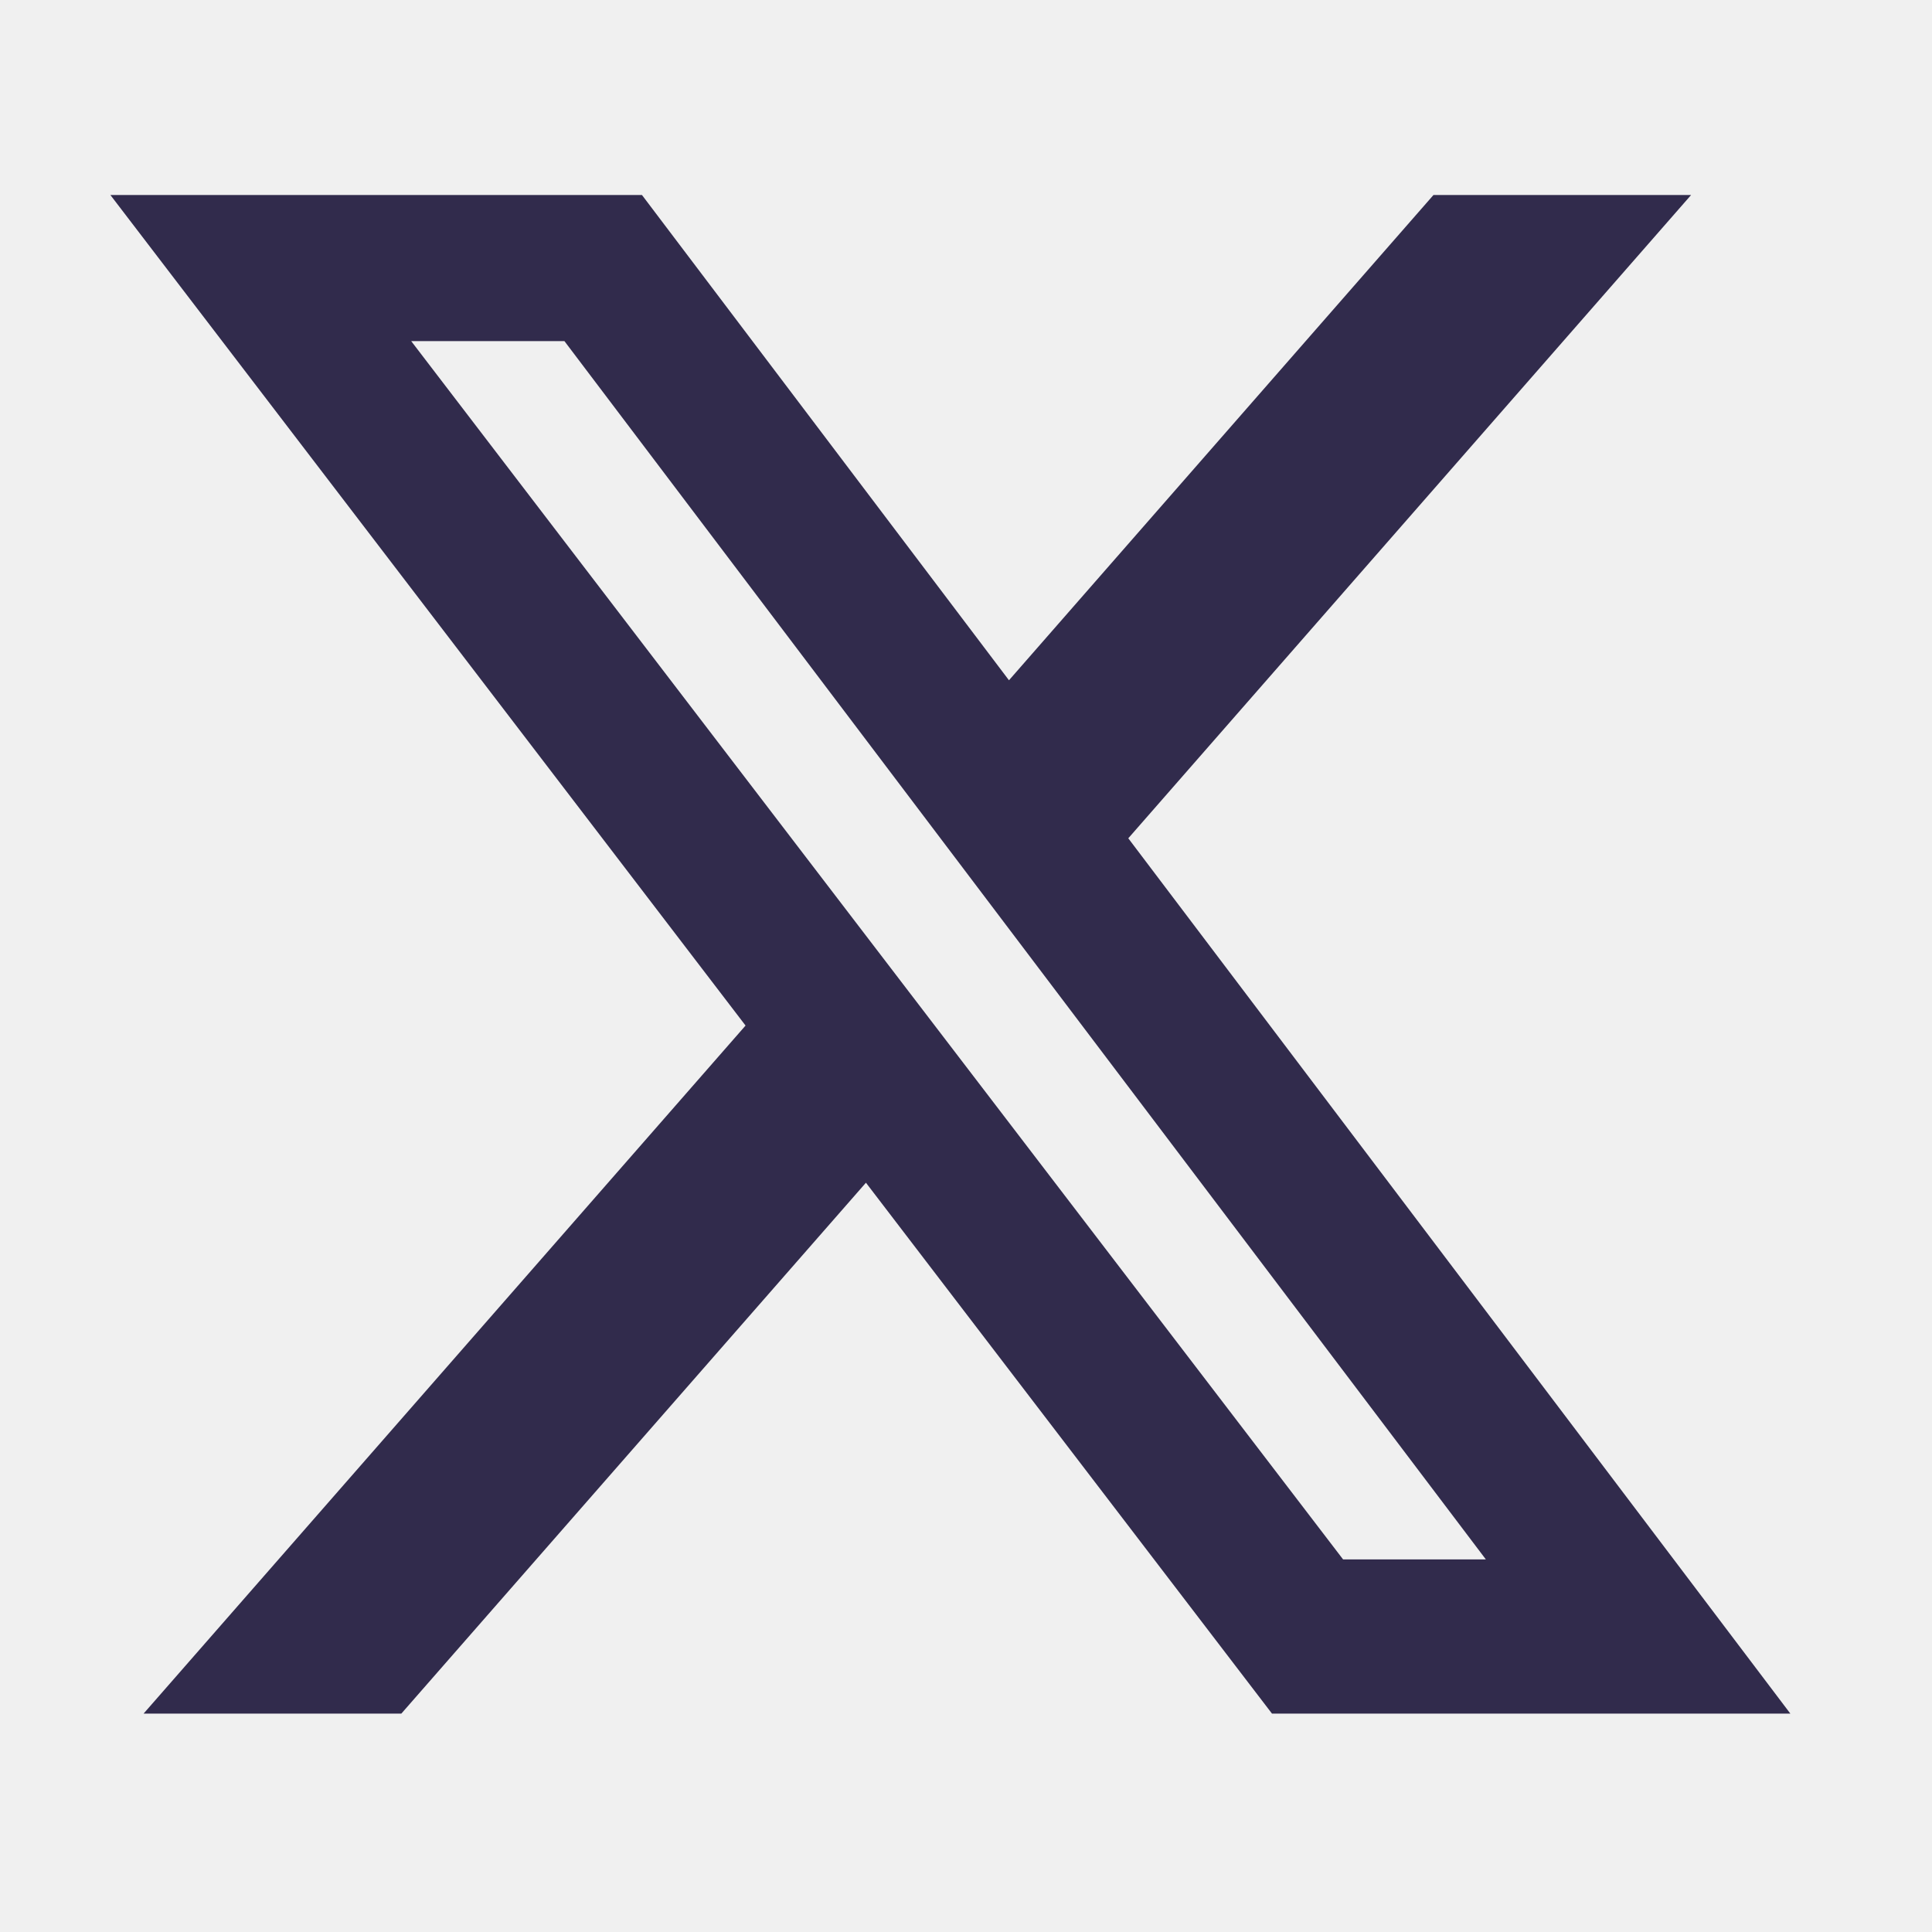
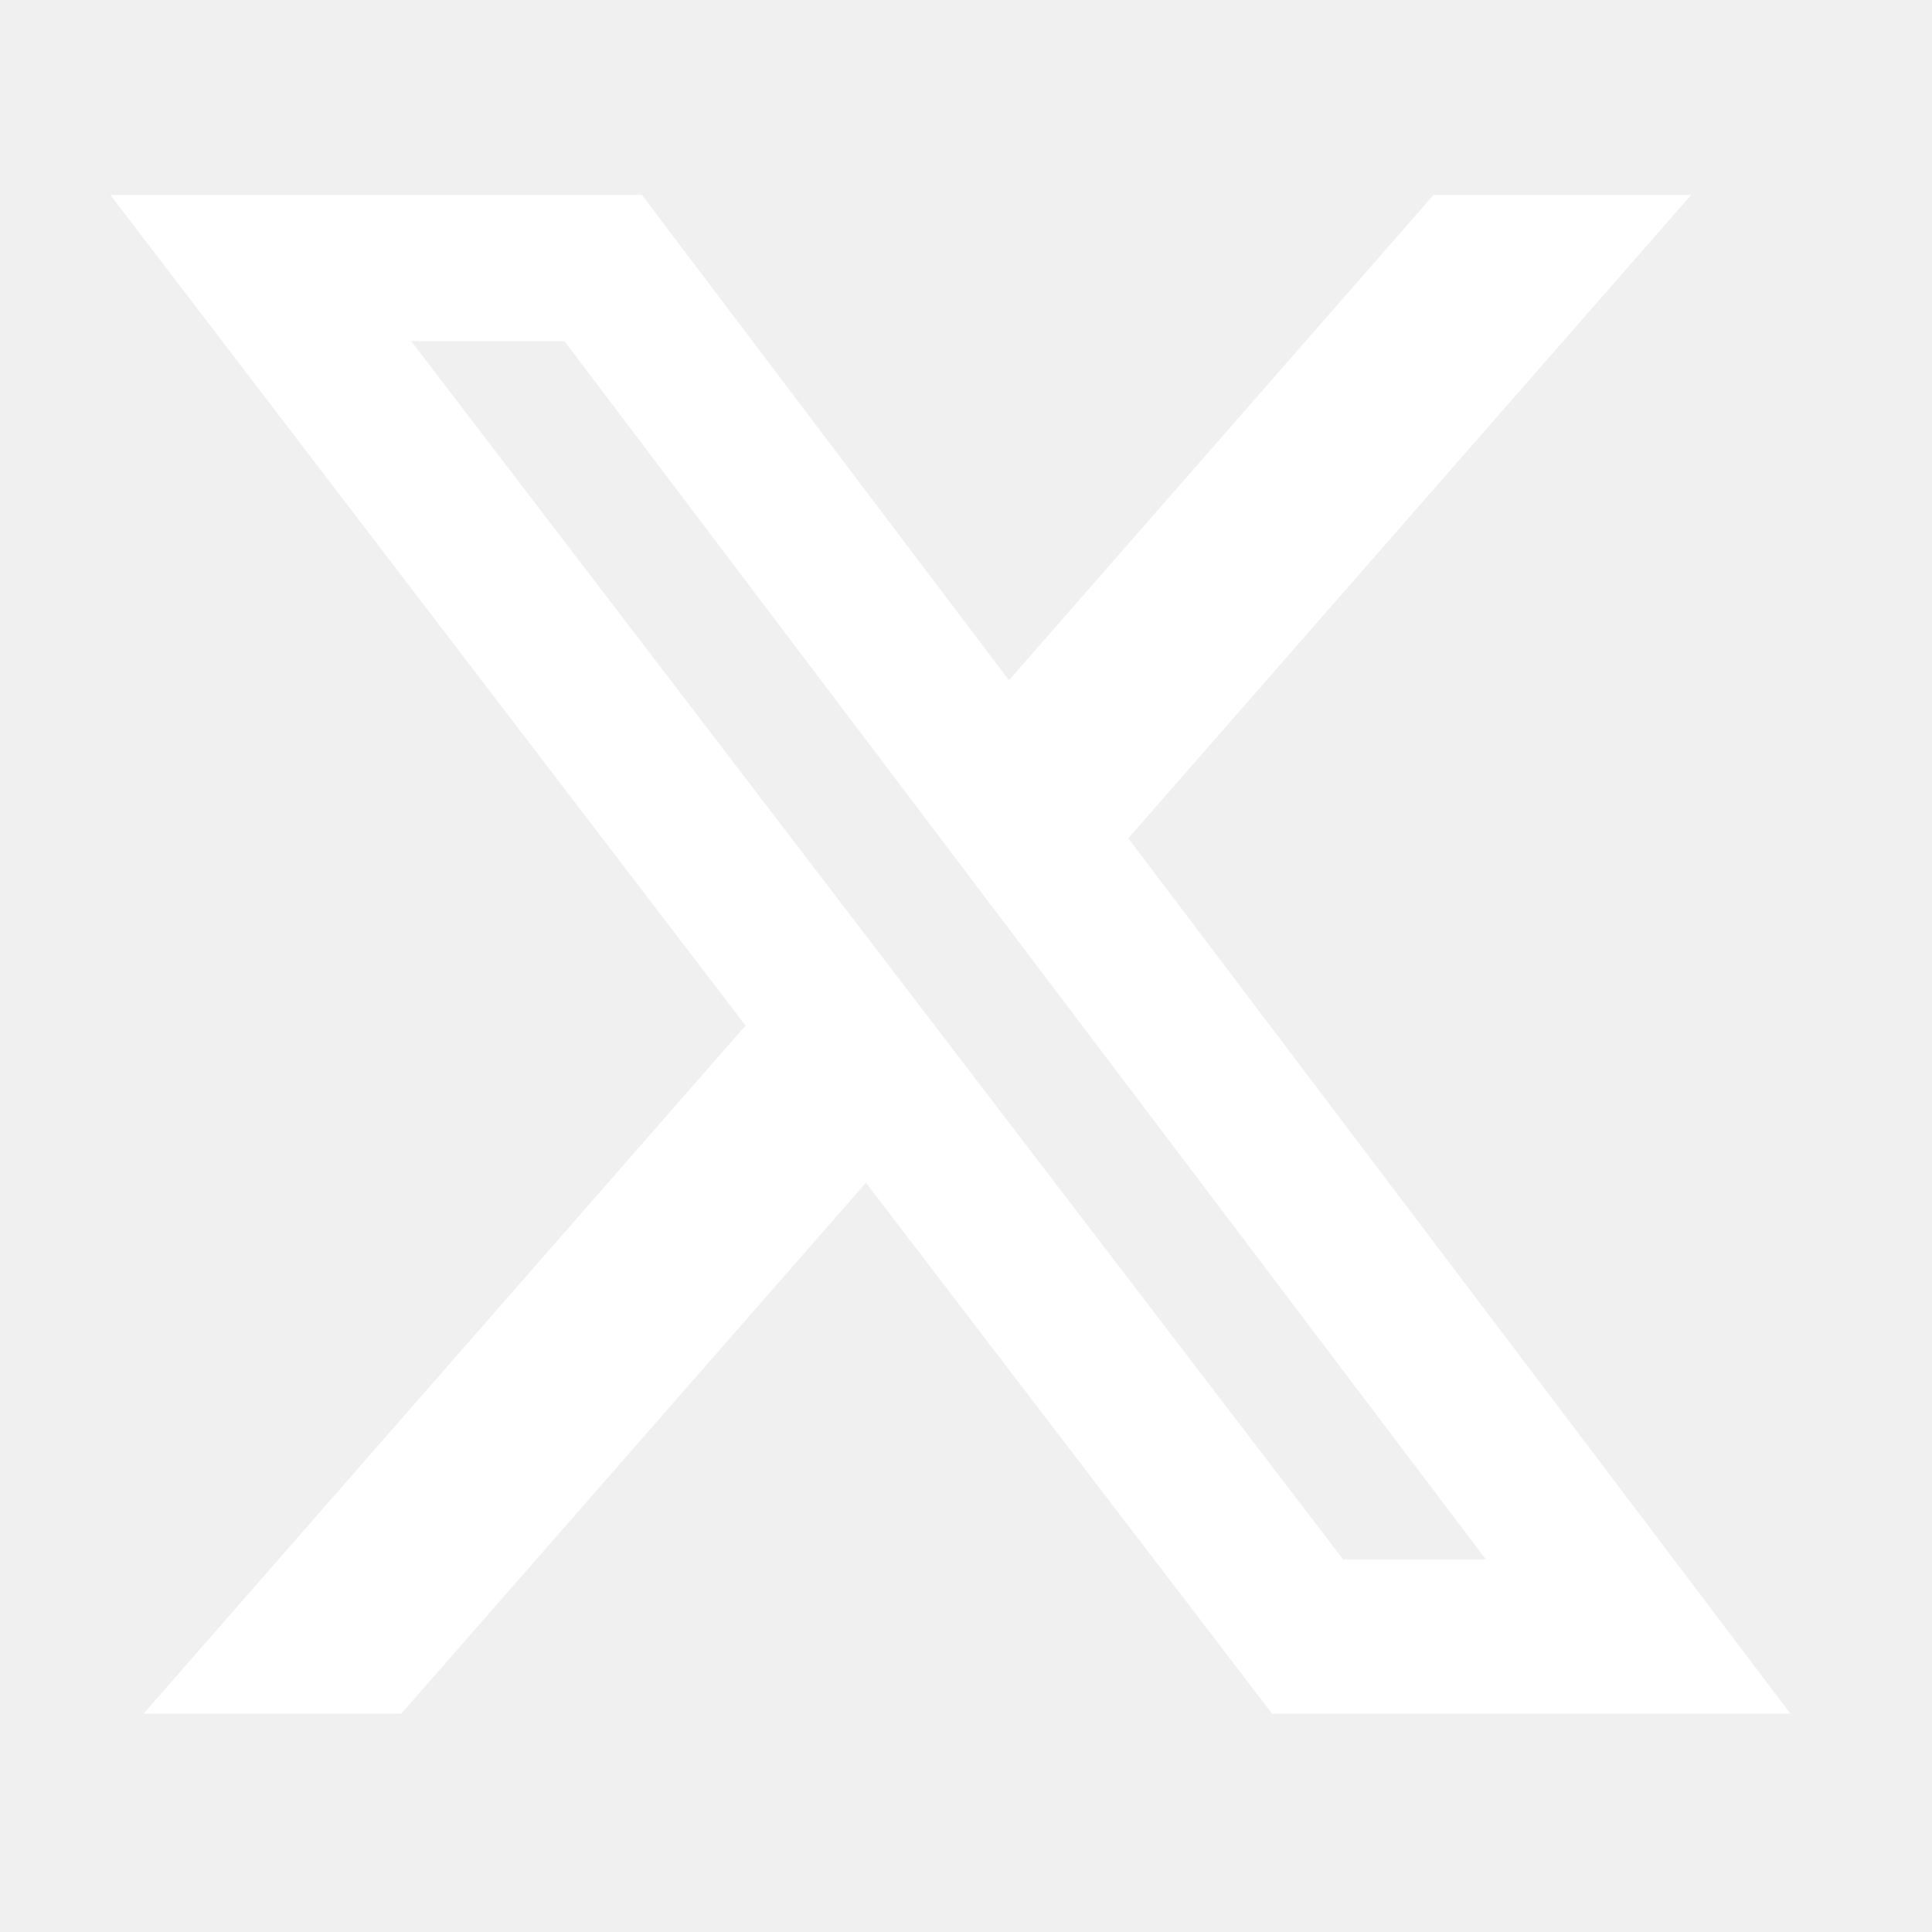
<svg xmlns="http://www.w3.org/2000/svg" width="29" height="29" viewBox="0 0 29 29" fill="none">
-   <path d="M21.517 2.927H25.384L16.936 12.583L26.874 25.722H19.093L12.998 17.753L6.024 25.722H2.155L11.191 15.394L1.657 2.927H9.636L15.145 10.211L21.517 2.927ZM20.16 23.407H22.303L8.472 5.12H6.172L20.16 23.407Z" fill="#312B4C" />
+   <path d="M21.517 2.927H25.384L16.936 12.583L26.874 25.722H19.093L12.998 17.753L6.024 25.722H2.155L11.191 15.394L1.657 2.927H9.636L15.145 10.211L21.517 2.927ZM20.16 23.407H22.303L8.472 5.12H6.172L20.16 23.407Z" fill="#fff" />
</svg>
